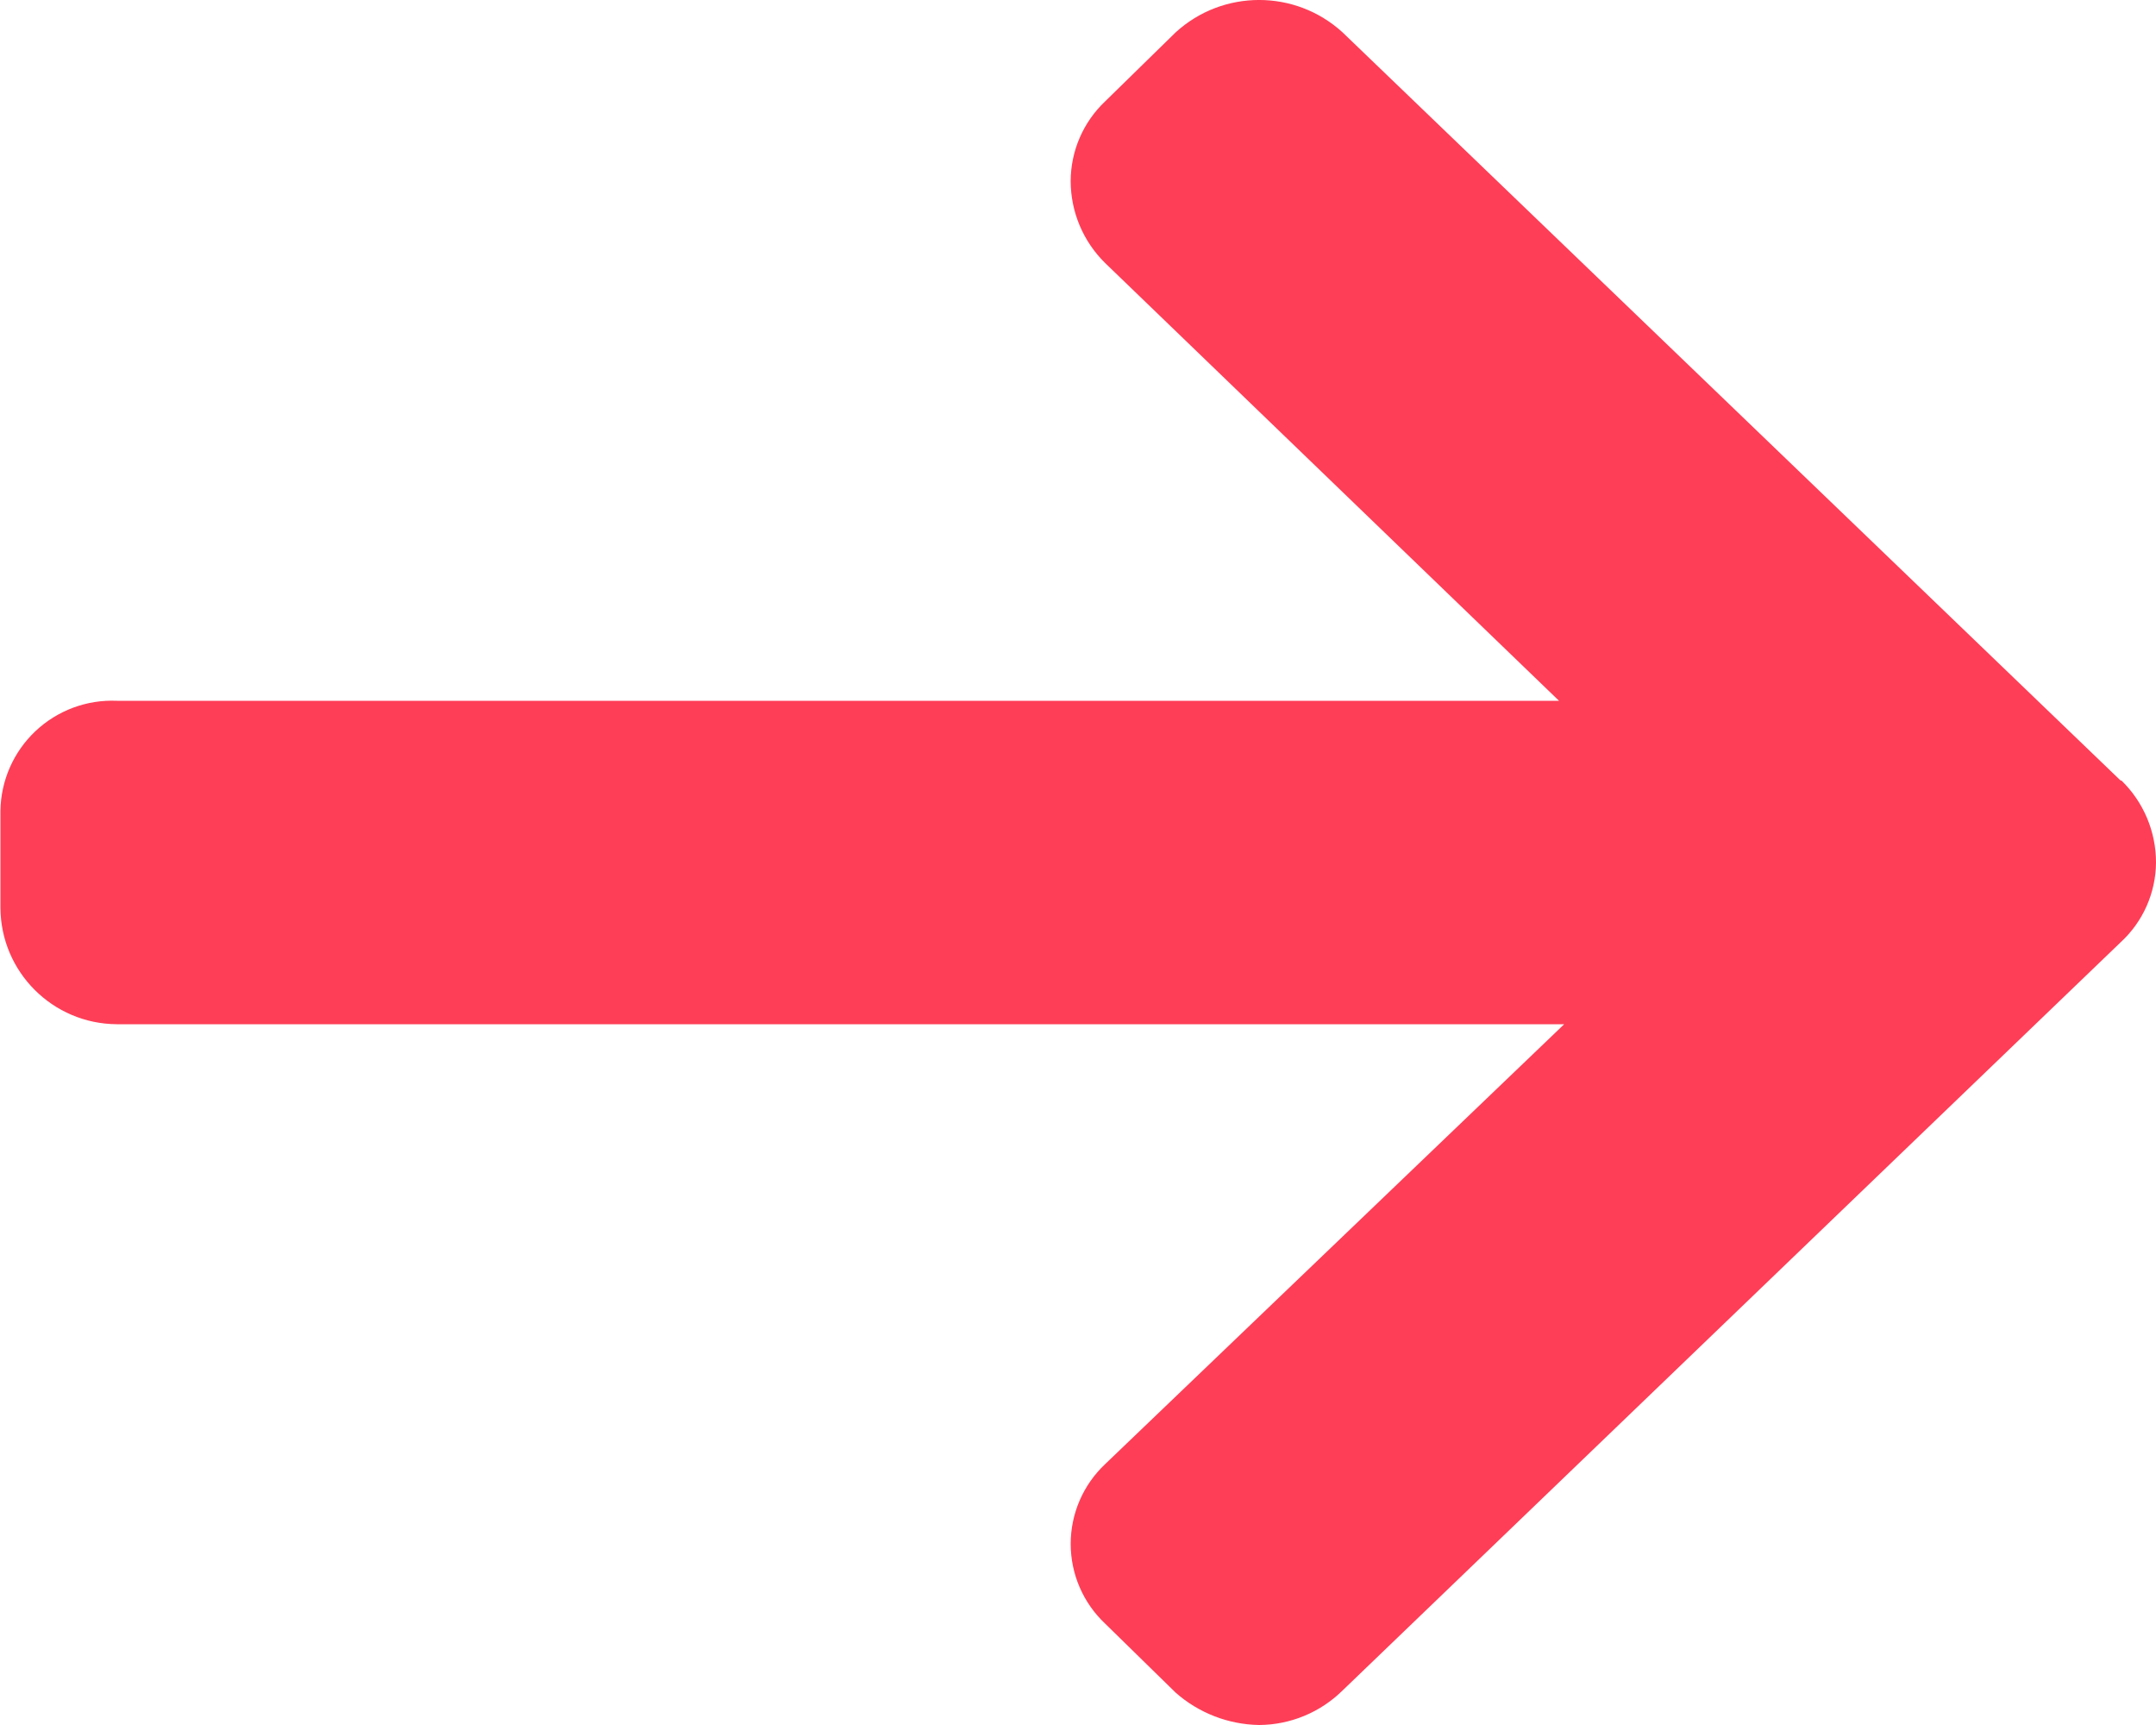
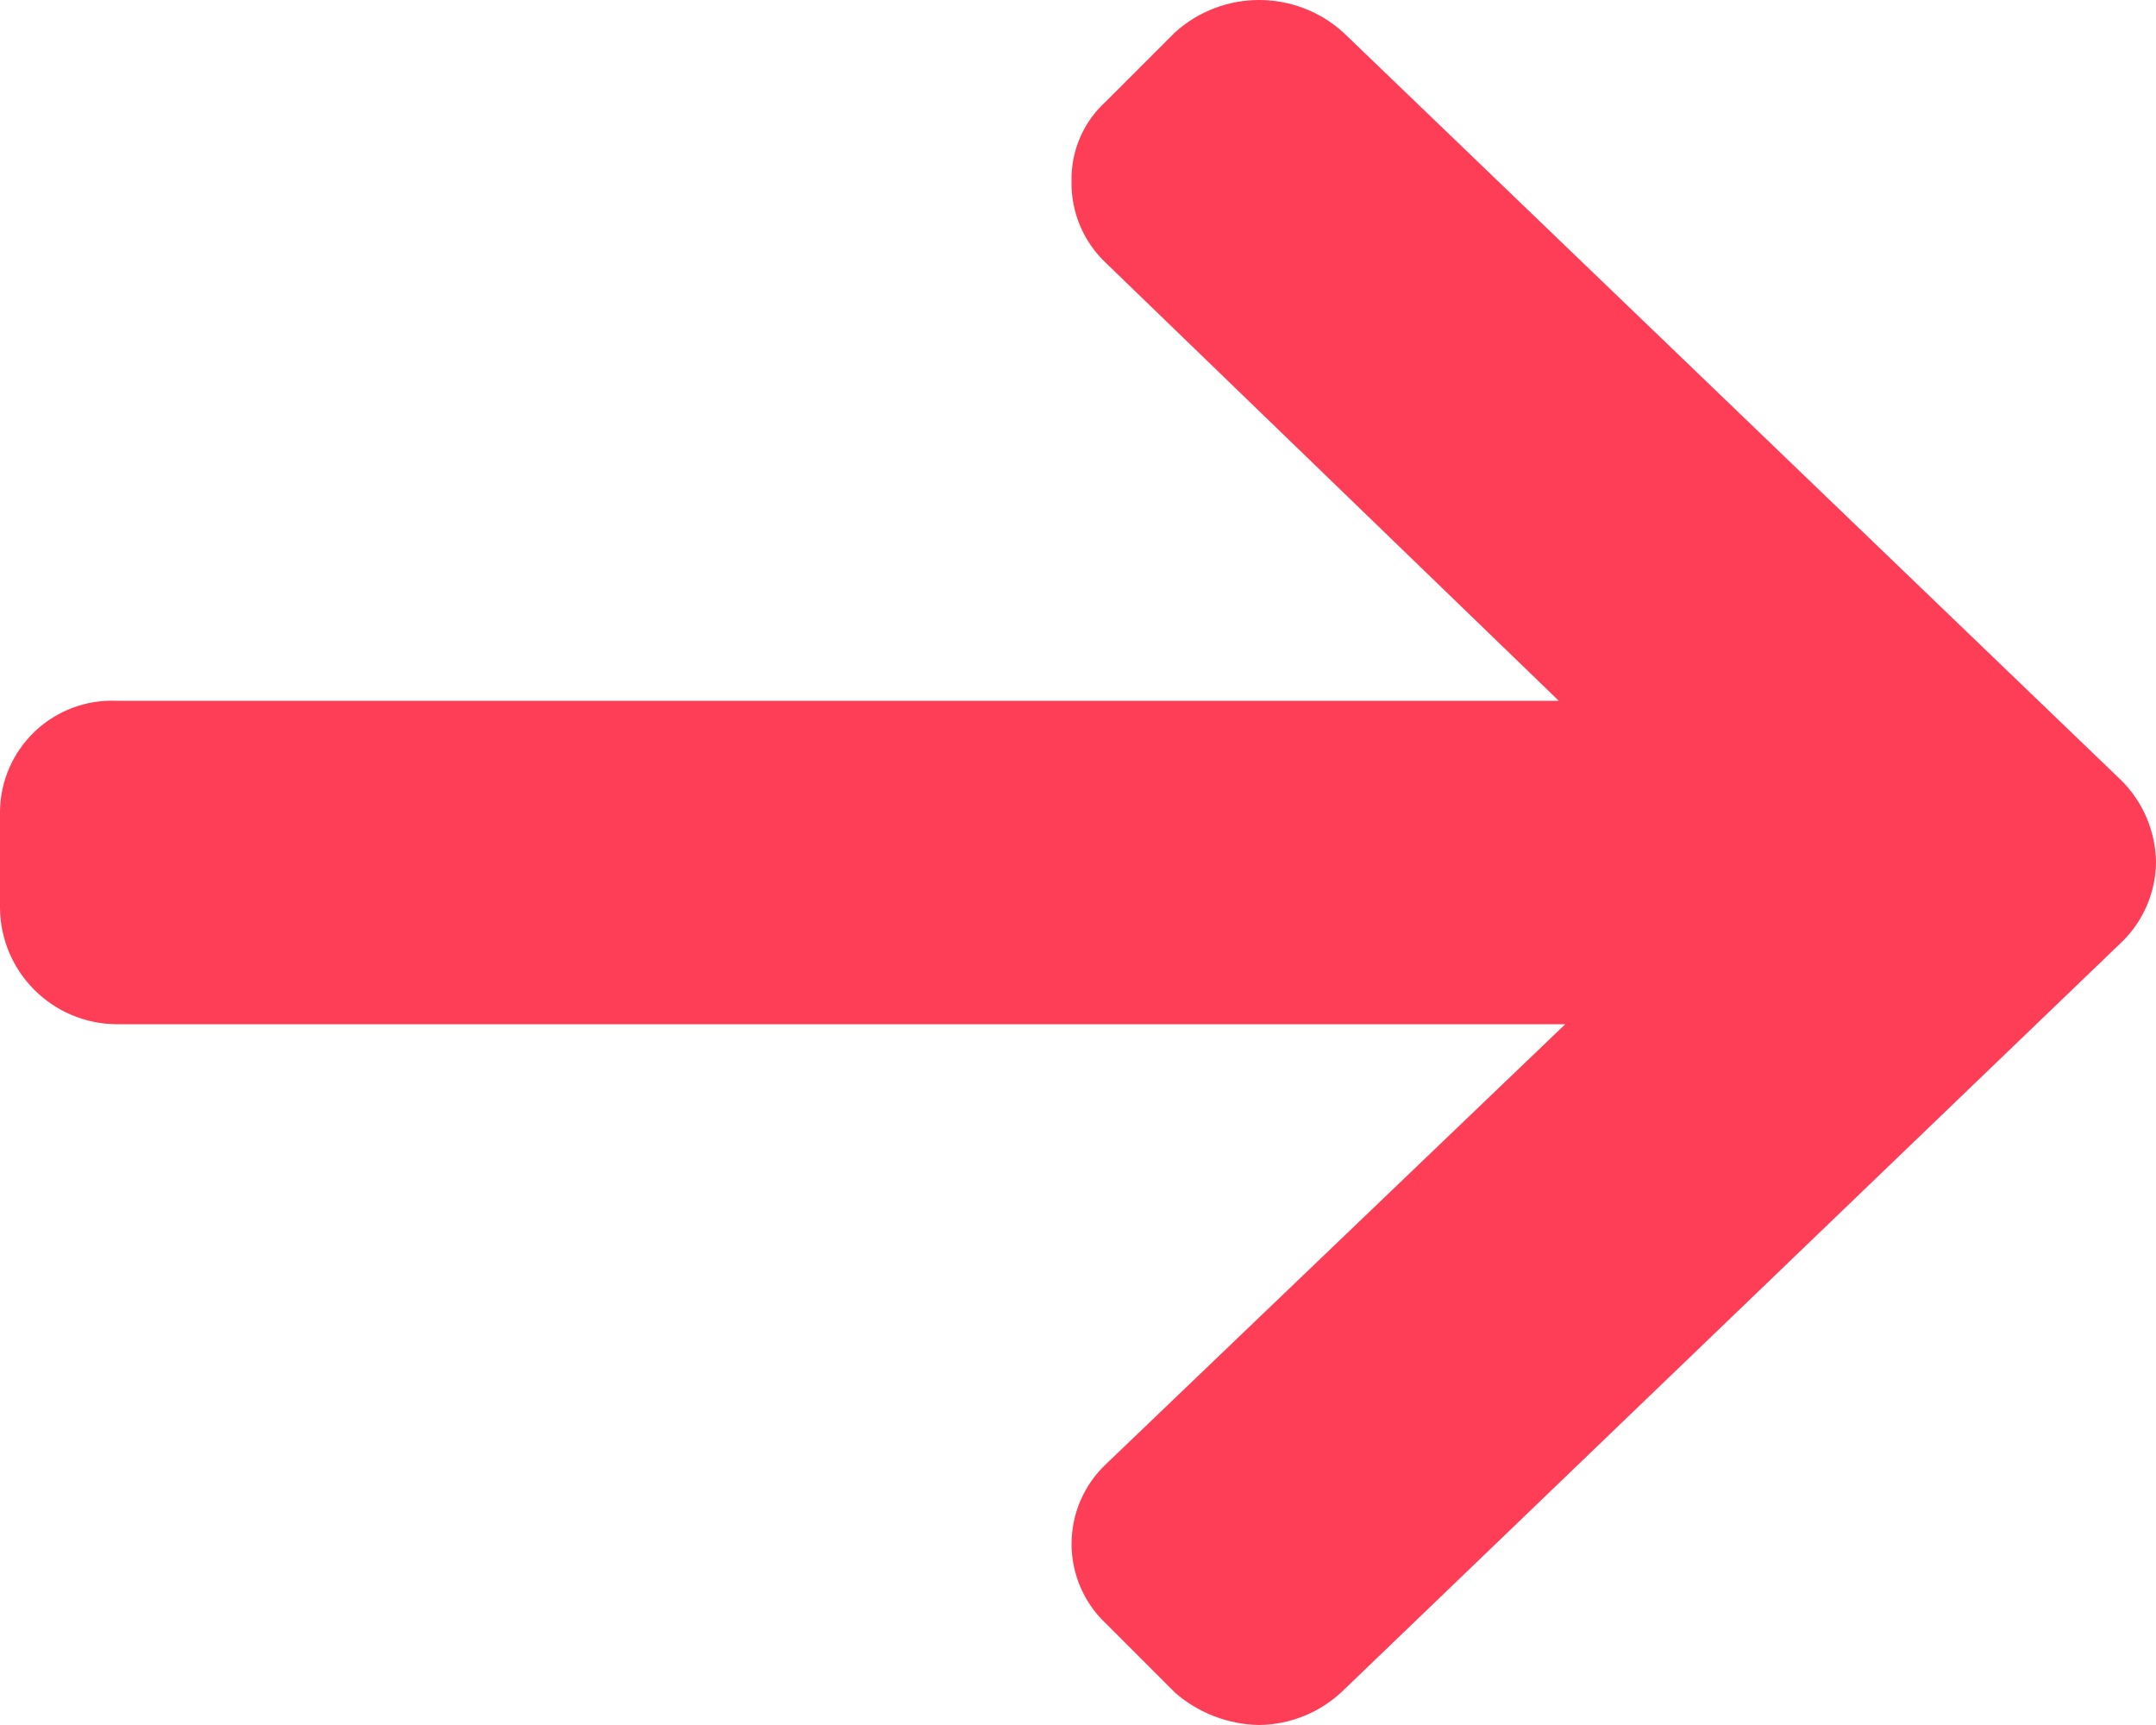
<svg xmlns="http://www.w3.org/2000/svg" width="10" height="8" viewBox="0 0 10 8">
  <defs>
    <style>
      .cls-1 {
        fill: #fe3e57;
        fill-rule: evenodd;
      }
    </style>
  </defs>
-   <path id="arrow" class="cls-1" d="M510.836,6130.62l-3.609-3.47a0.574,0.574,0,0,0-.774,0l-0.327.32a0.511,0.511,0,0,0-.16.37,0.534,0.534,0,0,0,.16.38l2.105,2.03h-6.689a0.518,0.518,0,0,0-.54.51v0.45a0.543,0.543,0,0,0,.54.54h6.713l-2.129,2.04a0.508,0.508,0,0,0,0,.74l0.327,0.32a0.6,0.6,0,0,0,.387.15,0.556,0.556,0,0,0,.387-0.16l3.609-3.47A0.507,0.507,0,0,0,511,6131a0.53,0.53,0,0,0-.16-0.38" transform="translate(-501 -6127)" />
+   <path id="arrow" class="cls-1" d="M1310.84,6130.62l-3.61-3.47a0.582,0.582,0,0,0-.78,0l-0.32.32a0.485,0.485,0,0,0-.16.37,0.507,0.507,0,0,0,.16.38l2.1,2.03h-6.69a0.519,0.519,0,0,0-.54.51v0.45a0.544,0.544,0,0,0,.54.54h6.72l-2.13,2.04a0.508,0.508,0,0,0,0,.74l0.32,0.32a0.61,0.61,0,0,0,.39.15,0.57,0.57,0,0,0,.39-0.16l3.61-3.47a0.523,0.523,0,0,0,.16-0.37,0.546,0.546,0,0,0-.16-0.38" transform="translate(-1301 -6127)" />
</svg>
